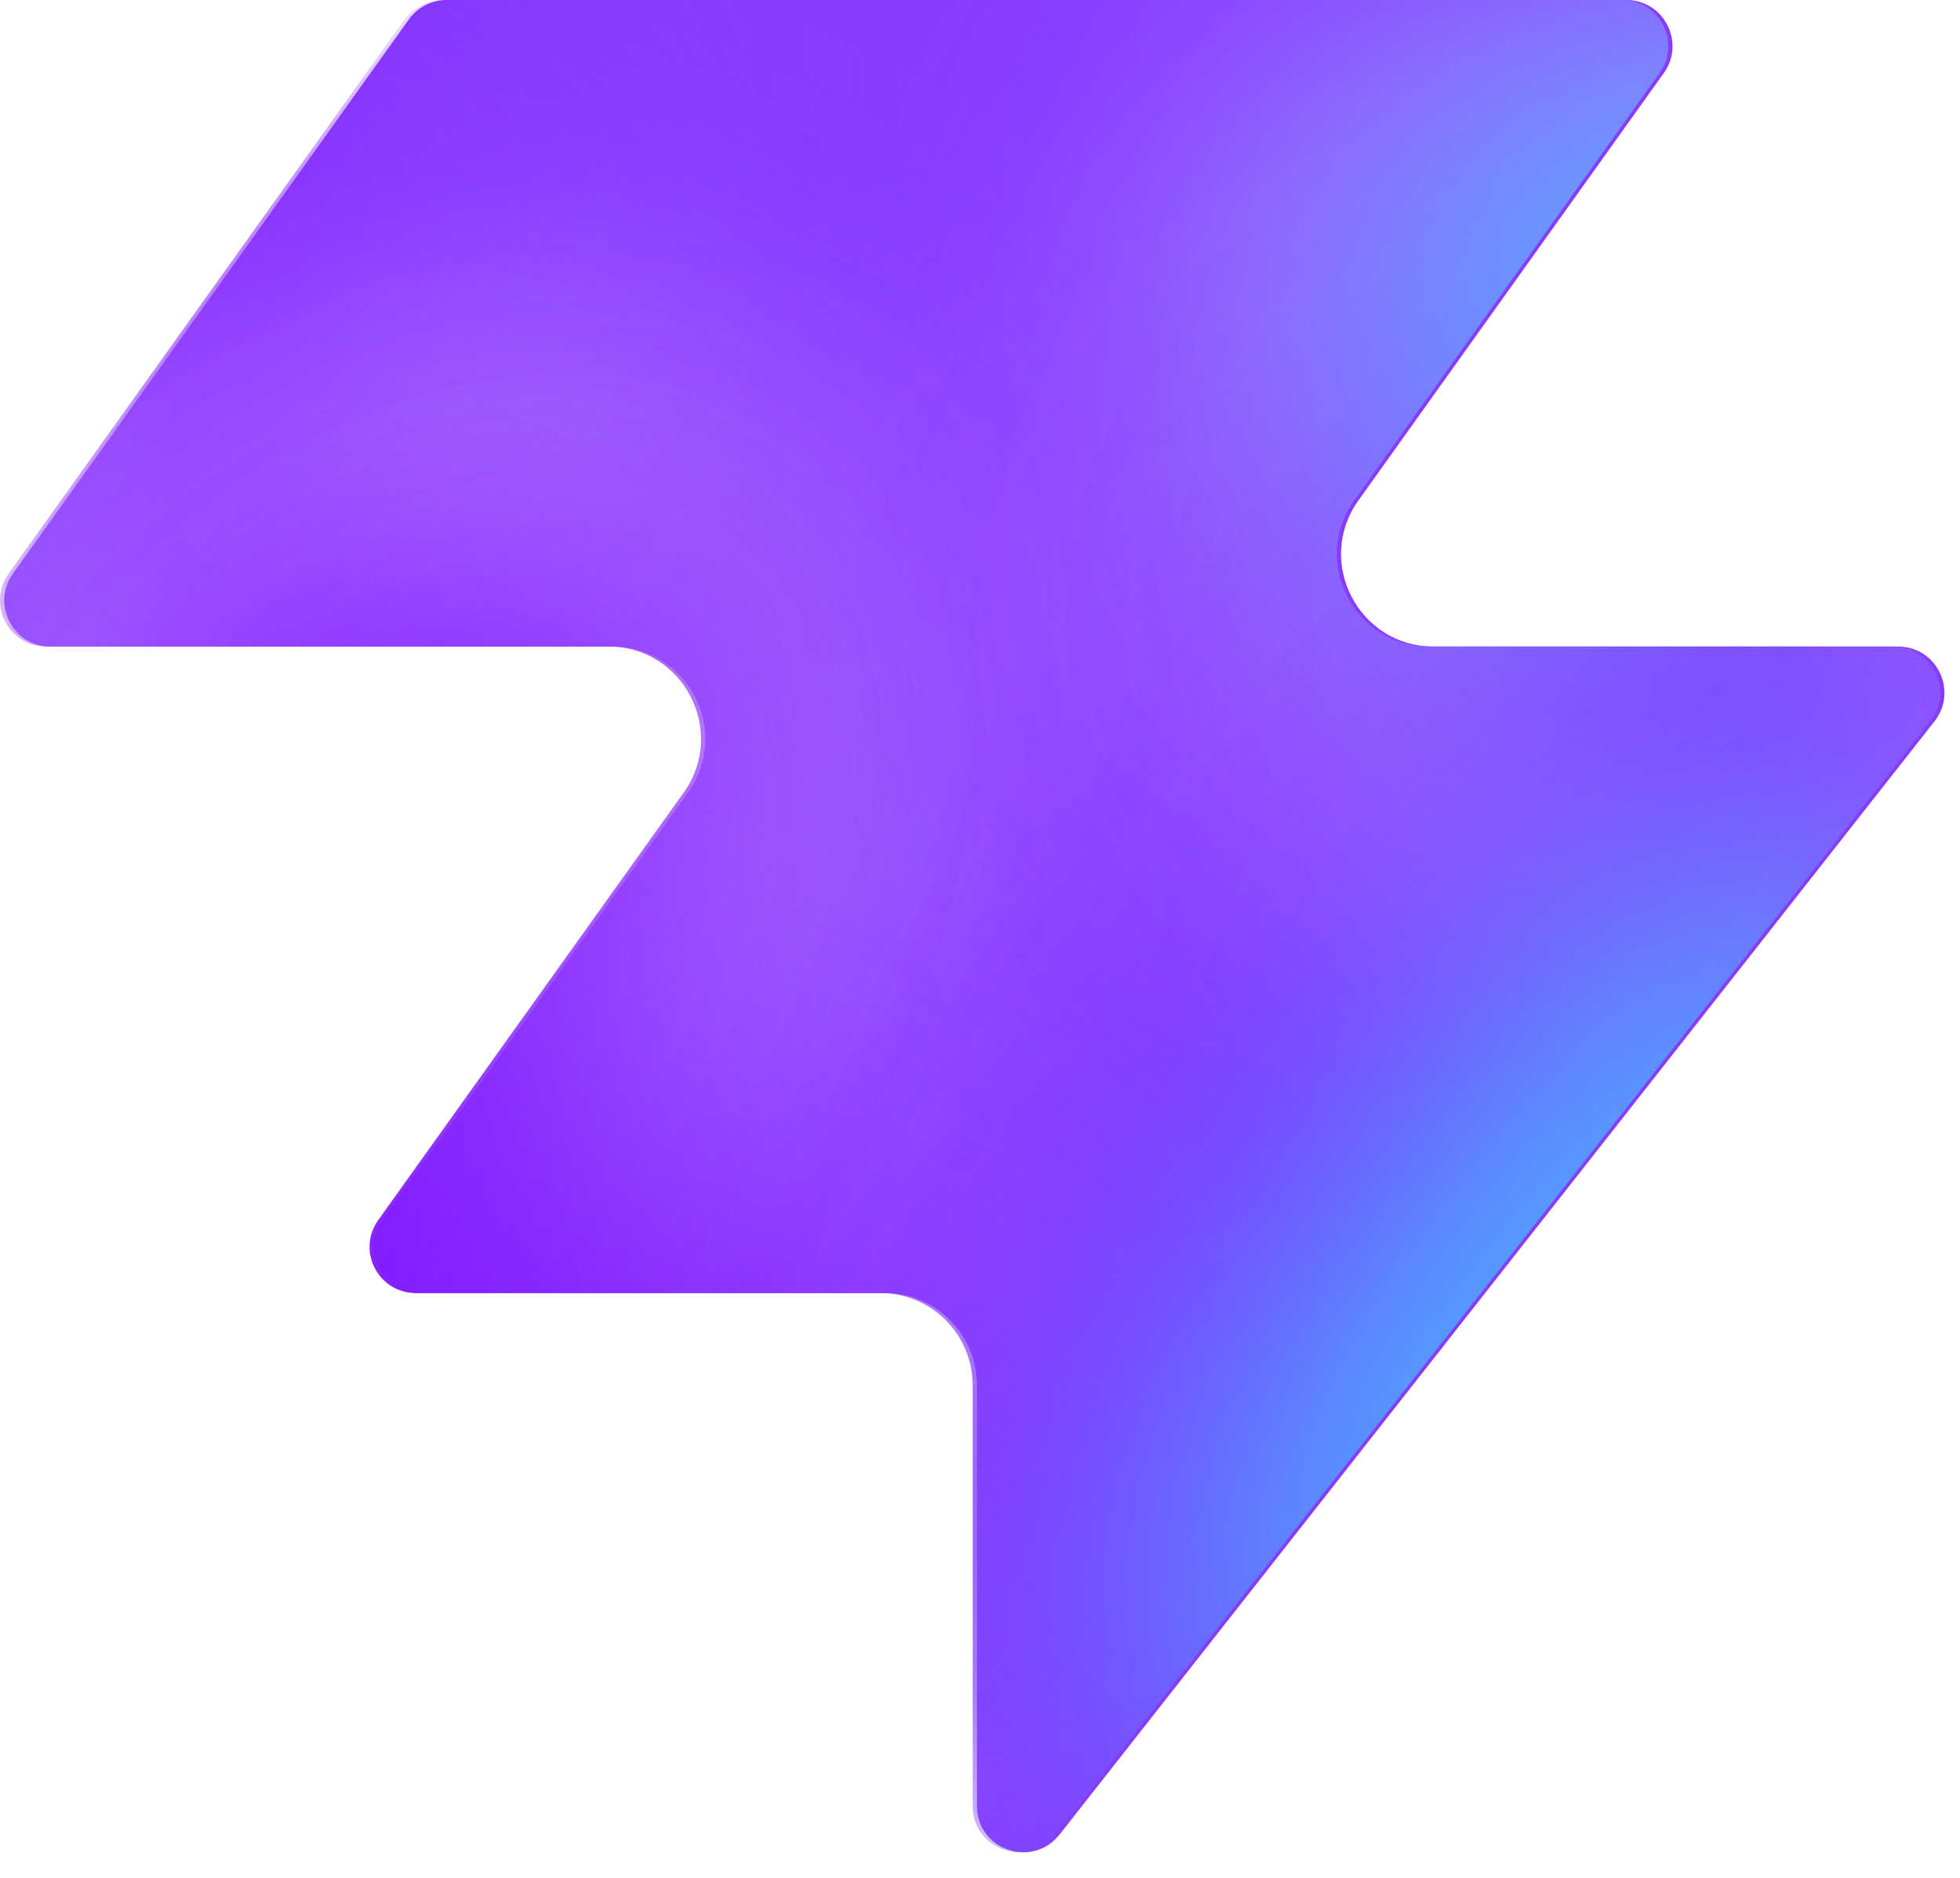
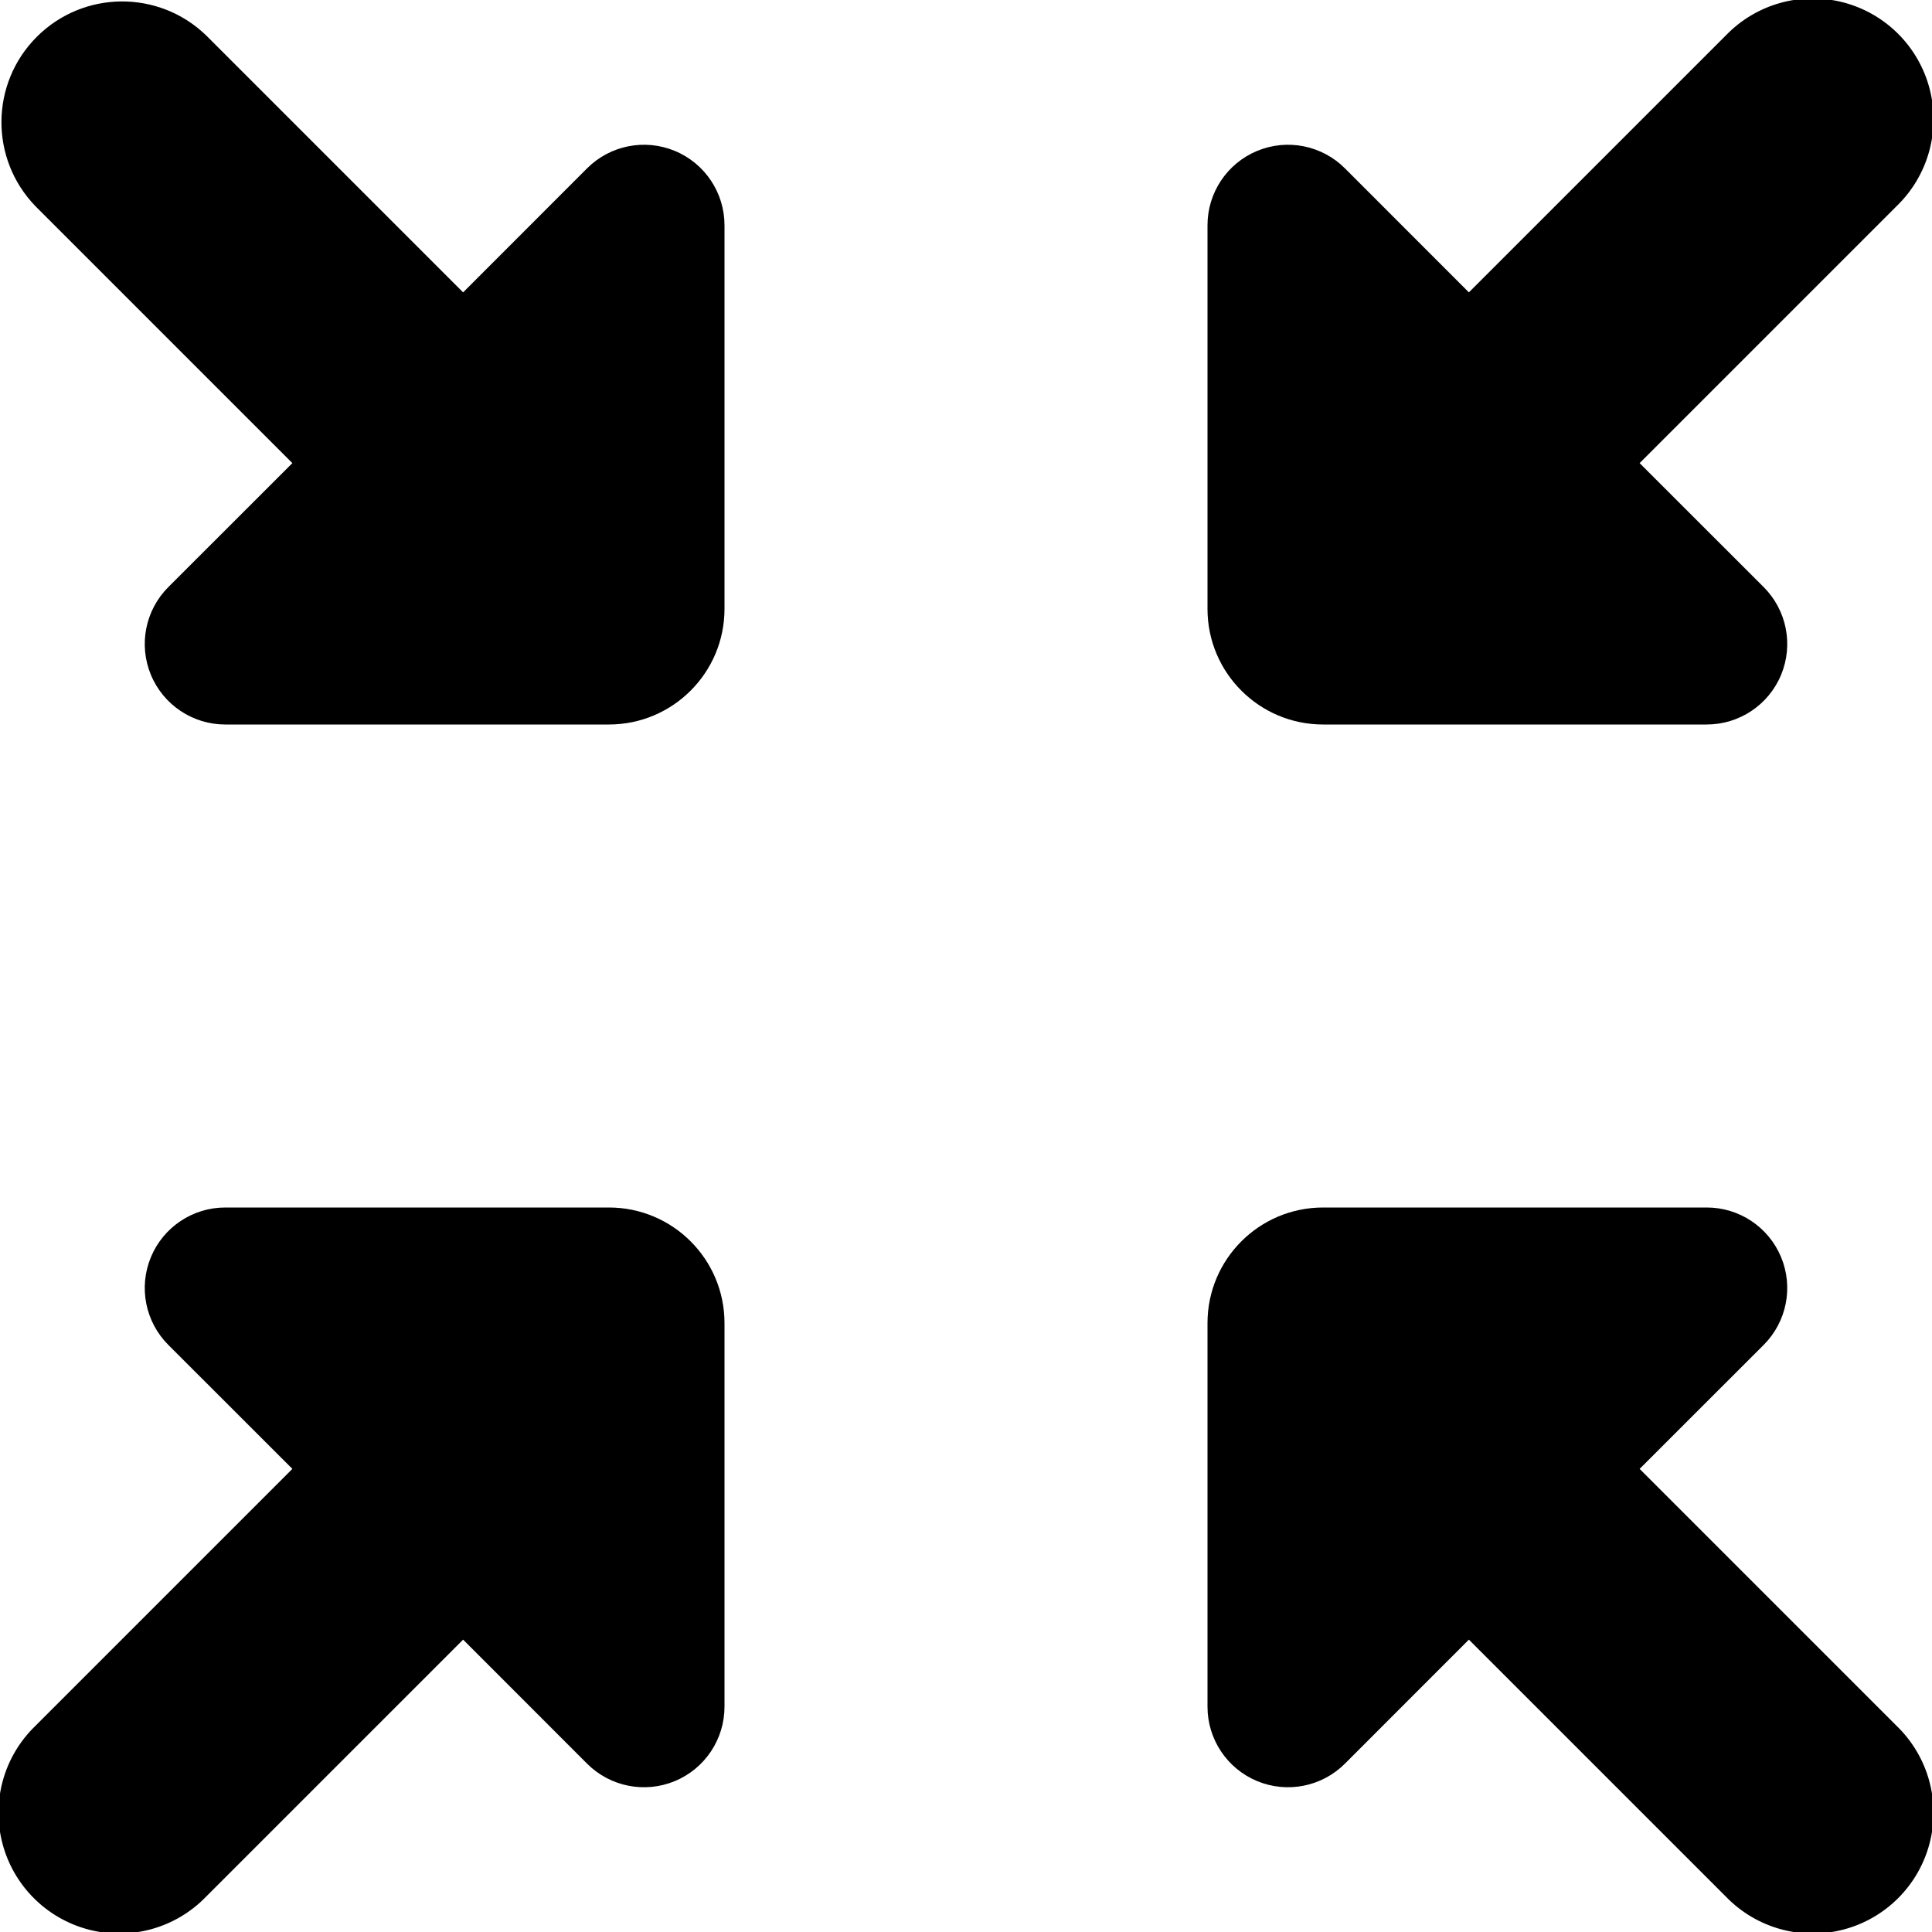
- <svg xmlns="http://www.w3.org/2000/svg" width="48" height="46" fill="none" viewBox="0 0 48 46">
-   <path fill="#863bff" d="M25.946 44.938c-.664.845-2.021.375-2.021-.698V33.937a2.26 2.26 0 0 0-2.262-2.262H10.287c-.92 0-1.456-1.04-.92-1.788l7.48-10.471c1.07-1.497 0-3.578-1.842-3.578H1.237c-.92 0-1.456-1.04-.92-1.788L10.013.474c.214-.297.556-.474.92-.474h28.894c.92 0 1.456 1.04.92 1.788l-7.48 10.471c-1.07 1.498 0 3.579 1.842 3.579h11.377c.943 0 1.473 1.088.89 1.83L25.947 44.94z" style="fill:#863bff;fill:color(display-p3 .525 .23 1);fill-opacity:1" />
-   <mask id="a" width="48" height="46" x="0" y="0" maskUnits="userSpaceOnUse" style="mask-type:alpha">
-     <path fill="#000" d="M25.842 44.938c-.664.844-2.021.375-2.021-.698V33.937a2.26 2.26 0 0 0-2.262-2.262H10.183c-.92 0-1.456-1.04-.92-1.788l7.48-10.471c1.07-1.498 0-3.579-1.842-3.579H1.133c-.92 0-1.456-1.04-.92-1.787L9.91.473c.214-.297.556-.474.92-.474h28.894c.92 0 1.456 1.04.92 1.788l-7.48 10.471c-1.07 1.498 0 3.578 1.842 3.578h11.377c.943 0 1.473 1.088.89 1.832L25.843 44.94z" style="fill:#000;fill-opacity:1" />
-   </mask>
-   <g mask="url(#a)">
-     <g filter="url(#b)">
-       <ellipse cx="5.508" cy="14.704" fill="#ede6ff" rx="5.508" ry="14.704" style="fill:#ede6ff;fill:color(display-p3 .927 .903 1);fill-opacity:1" transform="matrix(.00324 1 1 -.00324 -4.47 31.516)" />
-     </g>
-     <g filter="url(#c)">
-       <ellipse cx="10.399" cy="29.851" fill="#ede6ff" rx="10.399" ry="29.851" style="fill:#ede6ff;fill:color(display-p3 .927 .903 1);fill-opacity:1" transform="matrix(.00324 1 1 -.00324 -39.328 7.883)" />
-     </g>
-     <g filter="url(#d)">
-       <ellipse cx="5.508" cy="30.487" fill="#7e14ff" rx="5.508" ry="30.487" style="fill:#7e14ff;fill:color(display-p3 .492 .077 1);fill-opacity:1" transform="rotate(89.814 -25.913 -14.639)scale(1 -1)" />
-     </g>
-     <g filter="url(#e)">
-       <ellipse cx="5.508" cy="30.599" fill="#7e14ff" rx="5.508" ry="30.599" style="fill:#7e14ff;fill:color(display-p3 .492 .077 1);fill-opacity:1" transform="rotate(89.814 -32.644 -3.334)scale(1 -1)" />
-     </g>
-     <g filter="url(#f)">
-       <ellipse cx="5.508" cy="30.599" fill="#7e14ff" rx="5.508" ry="30.599" style="fill:#7e14ff;fill:color(display-p3 .492 .077 1);fill-opacity:1" transform="matrix(.00324 1 1 -.00324 -34.34 30.47)" />
-     </g>
-     <g filter="url(#g)">
-       <ellipse cx="14.072" cy="22.078" fill="#ede6ff" rx="14.072" ry="22.078" style="fill:#ede6ff;fill:color(display-p3 .927 .903 1);fill-opacity:1" transform="rotate(93.35 24.506 48.493)scale(-1 1)" />
-     </g>
-     <g filter="url(#h)">
-       <ellipse cx="3.47" cy="21.501" fill="#7e14ff" rx="3.47" ry="21.501" style="fill:#7e14ff;fill:color(display-p3 .492 .077 1);fill-opacity:1" transform="rotate(89.009 28.708 47.59)scale(-1 1)" />
-     </g>
-     <g filter="url(#i)">
-       <ellipse cx="3.47" cy="21.501" fill="#7e14ff" rx="3.47" ry="21.501" style="fill:#7e14ff;fill:color(display-p3 .492 .077 1);fill-opacity:1" transform="rotate(89.009 28.708 47.59)scale(-1 1)" />
-     </g>
-     <g filter="url(#j)">
-       <ellipse cx=".387" cy="8.972" fill="#7e14ff" rx="4.407" ry="29.108" style="fill:#7e14ff;fill:color(display-p3 .492 .077 1);fill-opacity:1" transform="rotate(39.51 .387 8.972)" />
-     </g>
-     <g filter="url(#k)">
-       <ellipse cx="47.523" cy="-6.092" fill="#7e14ff" rx="4.407" ry="29.108" style="fill:#7e14ff;fill:color(display-p3 .492 .077 1);fill-opacity:1" transform="rotate(37.892 47.523 -6.092)" />
-     </g>
-     <g filter="url(#l)">
-       <ellipse cx="41.412" cy="6.333" fill="#47bfff" rx="5.971" ry="9.665" style="fill:#47bfff;fill:color(display-p3 .28 .748 1);fill-opacity:1" transform="rotate(37.892 41.412 6.333)" />
-     </g>
-     <g filter="url(#m)">
-       <ellipse cx="-1.879" cy="38.332" fill="#7e14ff" rx="4.407" ry="29.108" style="fill:#7e14ff;fill:color(display-p3 .492 .077 1);fill-opacity:1" transform="rotate(37.892 -1.88 38.332)" />
-     </g>
-     <g filter="url(#n)">
-       <ellipse cx="-1.879" cy="38.332" fill="#7e14ff" rx="4.407" ry="29.108" style="fill:#7e14ff;fill:color(display-p3 .492 .077 1);fill-opacity:1" transform="rotate(37.892 -1.88 38.332)" />
-     </g>
-     <g filter="url(#o)">
-       <ellipse cx="35.651" cy="29.907" fill="#7e14ff" rx="4.407" ry="29.108" style="fill:#7e14ff;fill:color(display-p3 .492 .077 1);fill-opacity:1" transform="rotate(37.892 35.651 29.907)" />
-     </g>
-     <g filter="url(#p)">
-       <ellipse cx="38.418" cy="32.4" fill="#47bfff" rx="5.971" ry="15.297" style="fill:#47bfff;fill:color(display-p3 .28 .748 1);fill-opacity:1" transform="rotate(37.892 38.418 32.4)" />
-     </g>
-   </g>
-   <defs>
-     <filter id="b" width="60.045" height="41.654" x="-19.77" y="16.149" color-interpolation-filters="sRGB" filterUnits="userSpaceOnUse">
-       <feFlood flood-opacity="0" result="BackgroundImageFix" />
-       <feBlend in="SourceGraphic" in2="BackgroundImageFix" result="shape" />
-       <feGaussianBlur result="effect1_foregroundBlur_2002_17158" stdDeviation="7.659" />
-     </filter>
-     <filter id="c" width="90.34" height="51.437" x="-54.613" y="-7.533" color-interpolation-filters="sRGB" filterUnits="userSpaceOnUse">
-       <feFlood flood-opacity="0" result="BackgroundImageFix" />
-       <feBlend in="SourceGraphic" in2="BackgroundImageFix" result="shape" />
-       <feGaussianBlur result="effect1_foregroundBlur_2002_17158" stdDeviation="7.659" />
-     </filter>
-     <filter id="d" width="79.355" height="29.4" x="-49.64" y="2.03" color-interpolation-filters="sRGB" filterUnits="userSpaceOnUse">
-       <feFlood flood-opacity="0" result="BackgroundImageFix" />
-       <feBlend in="SourceGraphic" in2="BackgroundImageFix" result="shape" />
-       <feGaussianBlur result="effect1_foregroundBlur_2002_17158" stdDeviation="4.596" />
-     </filter>
-     <filter id="e" width="79.579" height="29.4" x="-45.045" y="20.029" color-interpolation-filters="sRGB" filterUnits="userSpaceOnUse">
-       <feFlood flood-opacity="0" result="BackgroundImageFix" />
-       <feBlend in="SourceGraphic" in2="BackgroundImageFix" result="shape" />
-       <feGaussianBlur result="effect1_foregroundBlur_2002_17158" stdDeviation="4.596" />
-     </filter>
-     <filter id="f" width="79.579" height="29.4" x="-43.513" y="21.178" color-interpolation-filters="sRGB" filterUnits="userSpaceOnUse">
-       <feFlood flood-opacity="0" result="BackgroundImageFix" />
-       <feBlend in="SourceGraphic" in2="BackgroundImageFix" result="shape" />
-       <feGaussianBlur result="effect1_foregroundBlur_2002_17158" stdDeviation="4.596" />
-     </filter>
-     <filter id="g" width="74.749" height="58.852" x="15.756" y="-17.901" color-interpolation-filters="sRGB" filterUnits="userSpaceOnUse">
-       <feFlood flood-opacity="0" result="BackgroundImageFix" />
-       <feBlend in="SourceGraphic" in2="BackgroundImageFix" result="shape" />
-       <feGaussianBlur result="effect1_foregroundBlur_2002_17158" stdDeviation="7.659" />
-     </filter>
-     <filter id="h" width="61.377" height="25.362" x="23.548" y="2.284" color-interpolation-filters="sRGB" filterUnits="userSpaceOnUse">
-       <feFlood flood-opacity="0" result="BackgroundImageFix" />
-       <feBlend in="SourceGraphic" in2="BackgroundImageFix" result="shape" />
-       <feGaussianBlur result="effect1_foregroundBlur_2002_17158" stdDeviation="4.596" />
-     </filter>
-     <filter id="i" width="61.377" height="25.362" x="23.548" y="2.284" color-interpolation-filters="sRGB" filterUnits="userSpaceOnUse">
-       <feFlood flood-opacity="0" result="BackgroundImageFix" />
-       <feBlend in="SourceGraphic" in2="BackgroundImageFix" result="shape" />
-       <feGaussianBlur result="effect1_foregroundBlur_2002_17158" stdDeviation="4.596" />
-     </filter>
-     <filter id="j" width="56.045" height="63.649" x="-27.636" y="-22.853" color-interpolation-filters="sRGB" filterUnits="userSpaceOnUse">
-       <feFlood flood-opacity="0" result="BackgroundImageFix" />
-       <feBlend in="SourceGraphic" in2="BackgroundImageFix" result="shape" />
-       <feGaussianBlur result="effect1_foregroundBlur_2002_17158" stdDeviation="4.596" />
-     </filter>
-     <filter id="k" width="54.814" height="64.646" x="20.116" y="-38.415" color-interpolation-filters="sRGB" filterUnits="userSpaceOnUse">
-       <feFlood flood-opacity="0" result="BackgroundImageFix" />
-       <feBlend in="SourceGraphic" in2="BackgroundImageFix" result="shape" />
-       <feGaussianBlur result="effect1_foregroundBlur_2002_17158" stdDeviation="4.596" />
-     </filter>
-     <filter id="l" width="33.541" height="35.313" x="24.641" y="-11.323" color-interpolation-filters="sRGB" filterUnits="userSpaceOnUse">
-       <feFlood flood-opacity="0" result="BackgroundImageFix" />
-       <feBlend in="SourceGraphic" in2="BackgroundImageFix" result="shape" />
-       <feGaussianBlur result="effect1_foregroundBlur_2002_17158" stdDeviation="4.596" />
-     </filter>
-     <filter id="m" width="54.814" height="64.646" x="-29.286" y="6.009" color-interpolation-filters="sRGB" filterUnits="userSpaceOnUse">
-       <feFlood flood-opacity="0" result="BackgroundImageFix" />
-       <feBlend in="SourceGraphic" in2="BackgroundImageFix" result="shape" />
-       <feGaussianBlur result="effect1_foregroundBlur_2002_17158" stdDeviation="4.596" />
-     </filter>
-     <filter id="n" width="54.814" height="64.646" x="-29.286" y="6.009" color-interpolation-filters="sRGB" filterUnits="userSpaceOnUse">
-       <feFlood flood-opacity="0" result="BackgroundImageFix" />
-       <feBlend in="SourceGraphic" in2="BackgroundImageFix" result="shape" />
-       <feGaussianBlur result="effect1_foregroundBlur_2002_17158" stdDeviation="4.596" />
-     </filter>
-     <filter id="o" width="54.814" height="64.646" x="8.244" y="-2.416" color-interpolation-filters="sRGB" filterUnits="userSpaceOnUse">
-       <feFlood flood-opacity="0" result="BackgroundImageFix" />
-       <feBlend in="SourceGraphic" in2="BackgroundImageFix" result="shape" />
-       <feGaussianBlur result="effect1_foregroundBlur_2002_17158" stdDeviation="4.596" />
-     </filter>
-     <filter id="p" width="39.409" height="43.623" x="18.713" y="10.588" color-interpolation-filters="sRGB" filterUnits="userSpaceOnUse">
-       <feFlood flood-opacity="0" result="BackgroundImageFix" />
-       <feBlend in="SourceGraphic" in2="BackgroundImageFix" result="shape" />
-       <feGaussianBlur result="effect1_foregroundBlur_2002_17158" stdDeviation="4.596" />
-     </filter>
-   </defs>
+ <svg xmlns="http://www.w3.org/2000/svg" id="Bold" viewBox="0 0 24 24" width="512" height="512">
+   <path d="M7.293,2.091,5.753,3.632,2.56.439A1.5,1.5,0,0,0,.439,2.56L3.632,5.753,2.091,7.293A1,1,0,0,0,2.8,9H7.564A1.436,1.436,0,0,0,9,7.564V2.8A1,1,0,0,0,7.293,2.091Z" />
+   <path d="M16.707,21.909l1.54-1.541,3.193,3.193a1.5,1.5,0,1,0,2.121-2.121l-3.193-3.193,1.541-1.54A1,1,0,0,0,21.2,15H16.436A1.436,1.436,0,0,0,15,16.436V21.2A1,1,0,0,0,16.707,21.909Z" />
+   <path d="M2.091,16.707l1.541,1.54L.439,21.44A1.5,1.5,0,1,0,2.56,23.561l3.193-3.193,1.54,1.541A1,1,0,0,0,9,21.2V16.436A1.436,1.436,0,0,0,7.564,15H2.8A1,1,0,0,0,2.091,16.707Z" />
+   <path d="M21.909,7.293l-1.541-1.54L23.561,2.56A1.5,1.5,0,1,0,21.44.439L18.247,3.632l-1.54-1.541A1,1,0,0,0,15,2.8V7.564A1.436,1.436,0,0,0,16.436,9H21.2A1,1,0,0,0,21.909,7.293Z" />
</svg>
